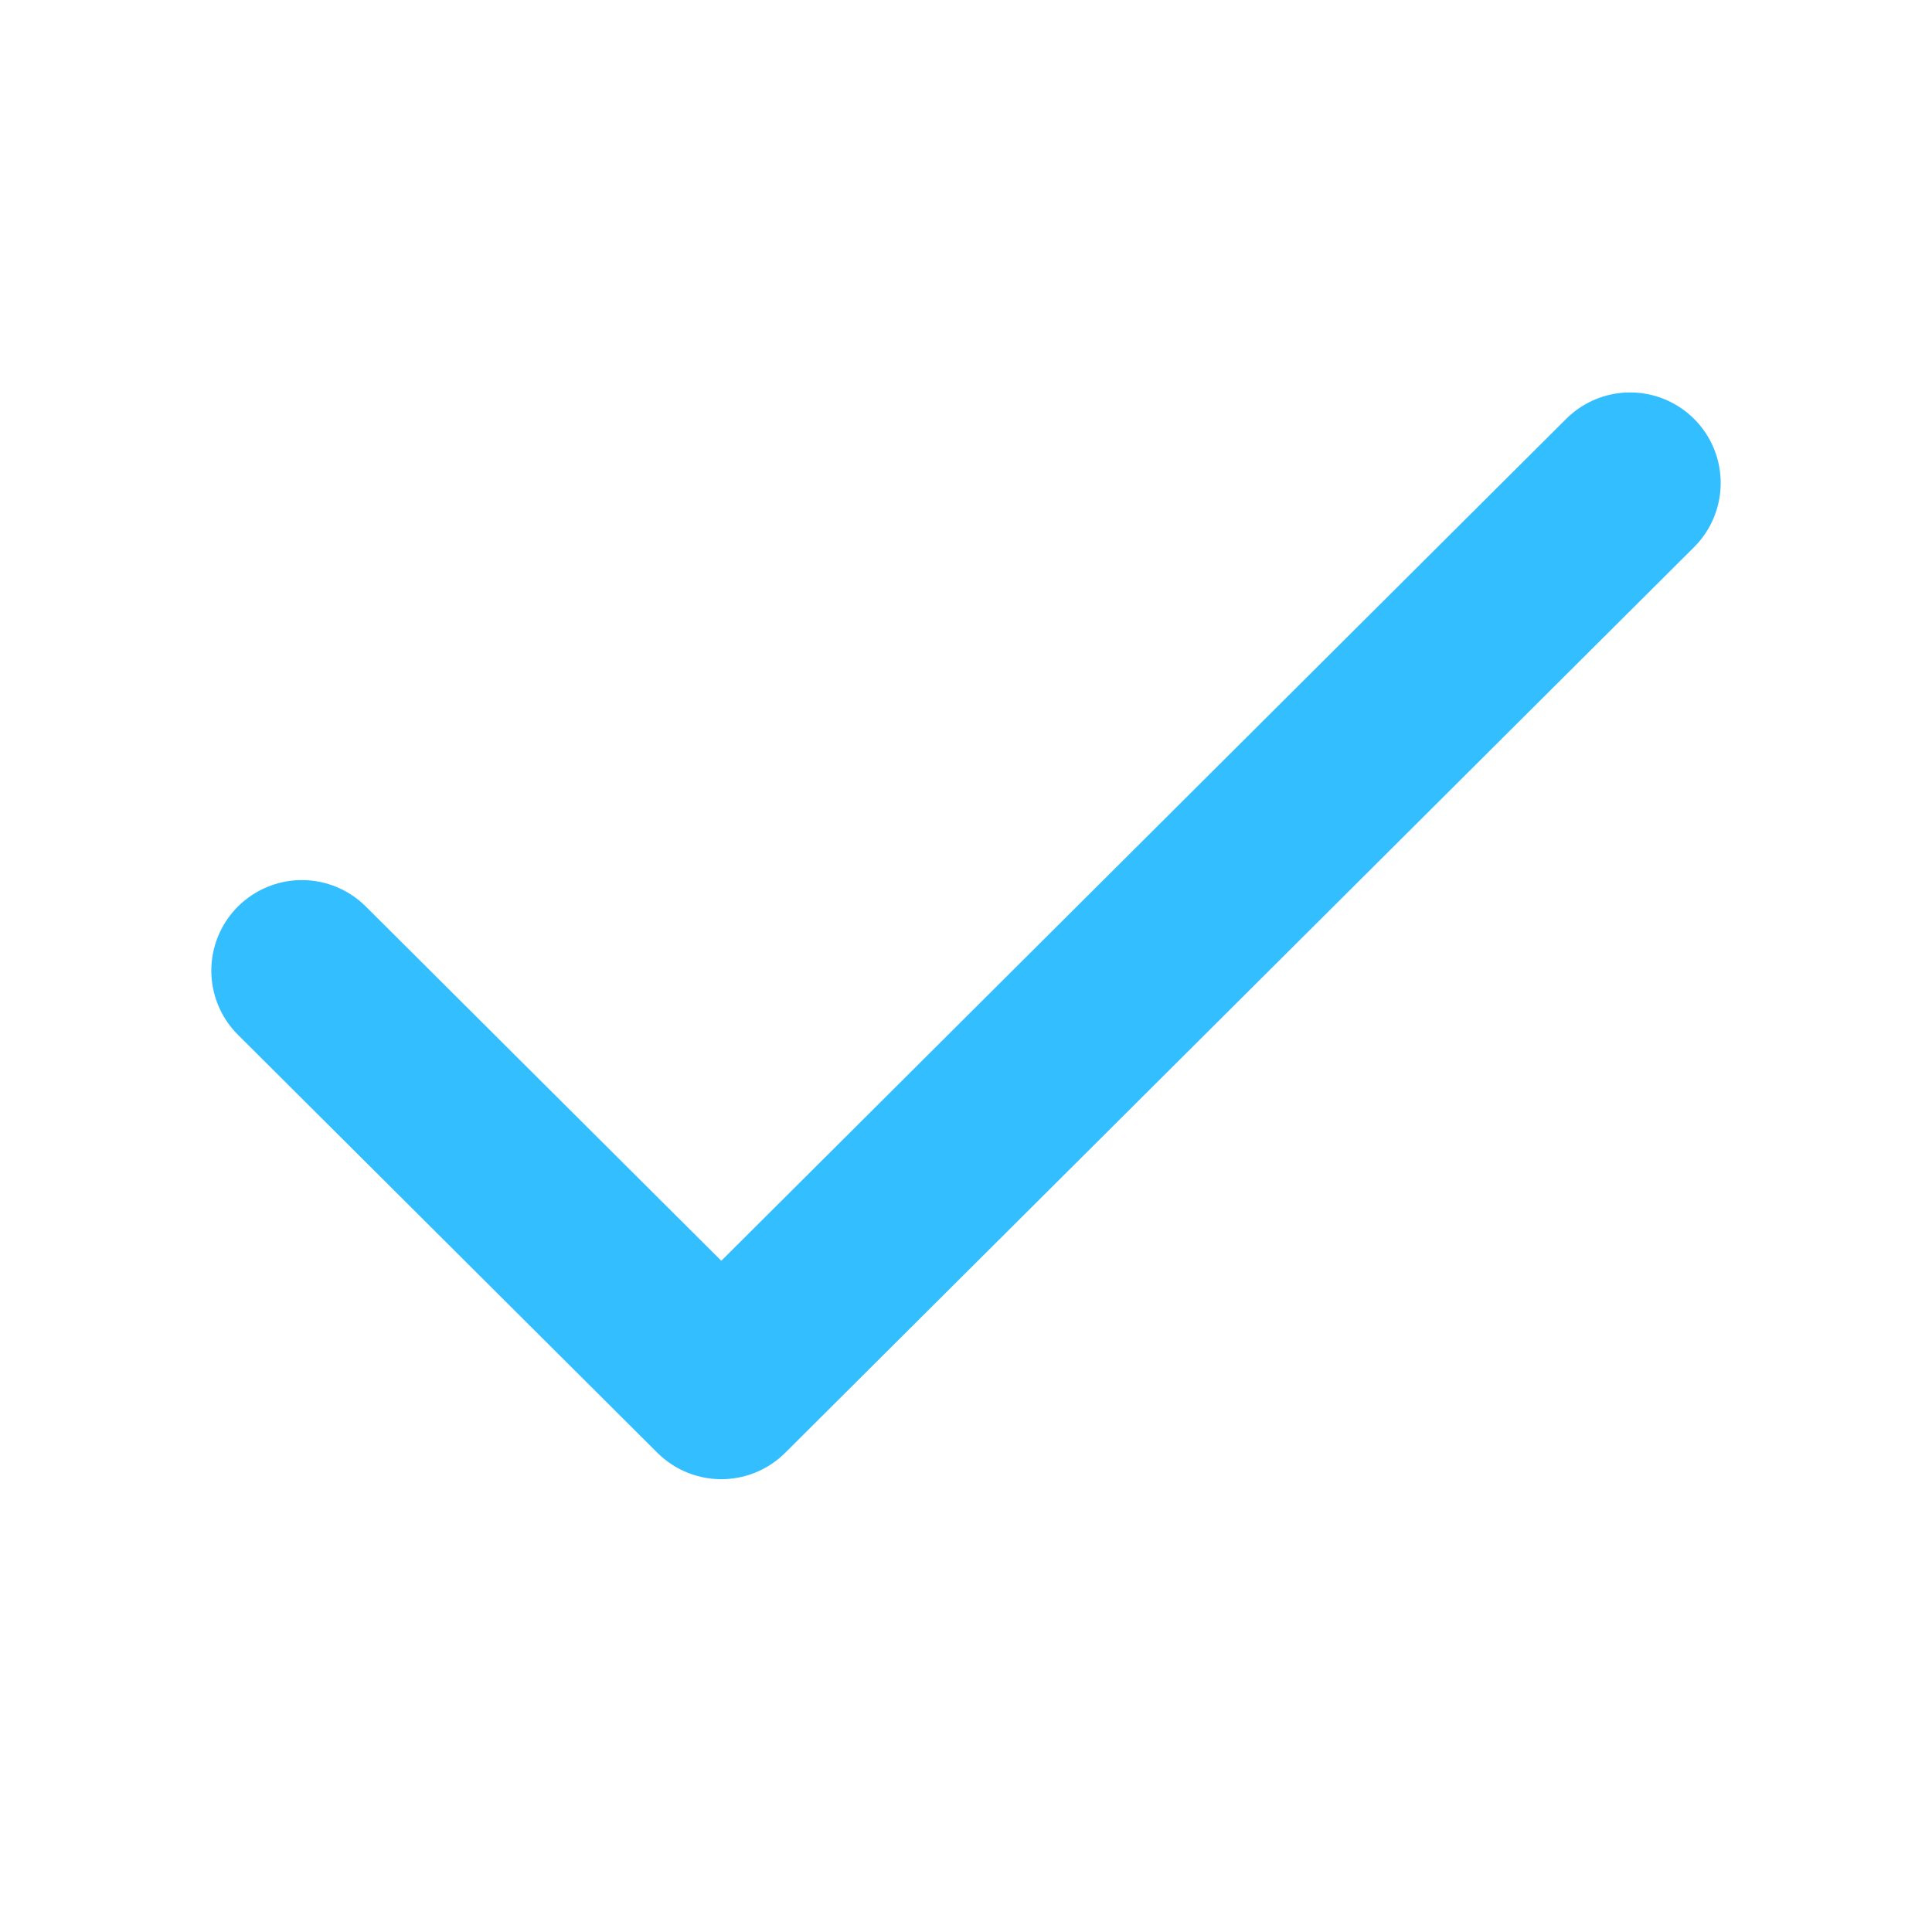
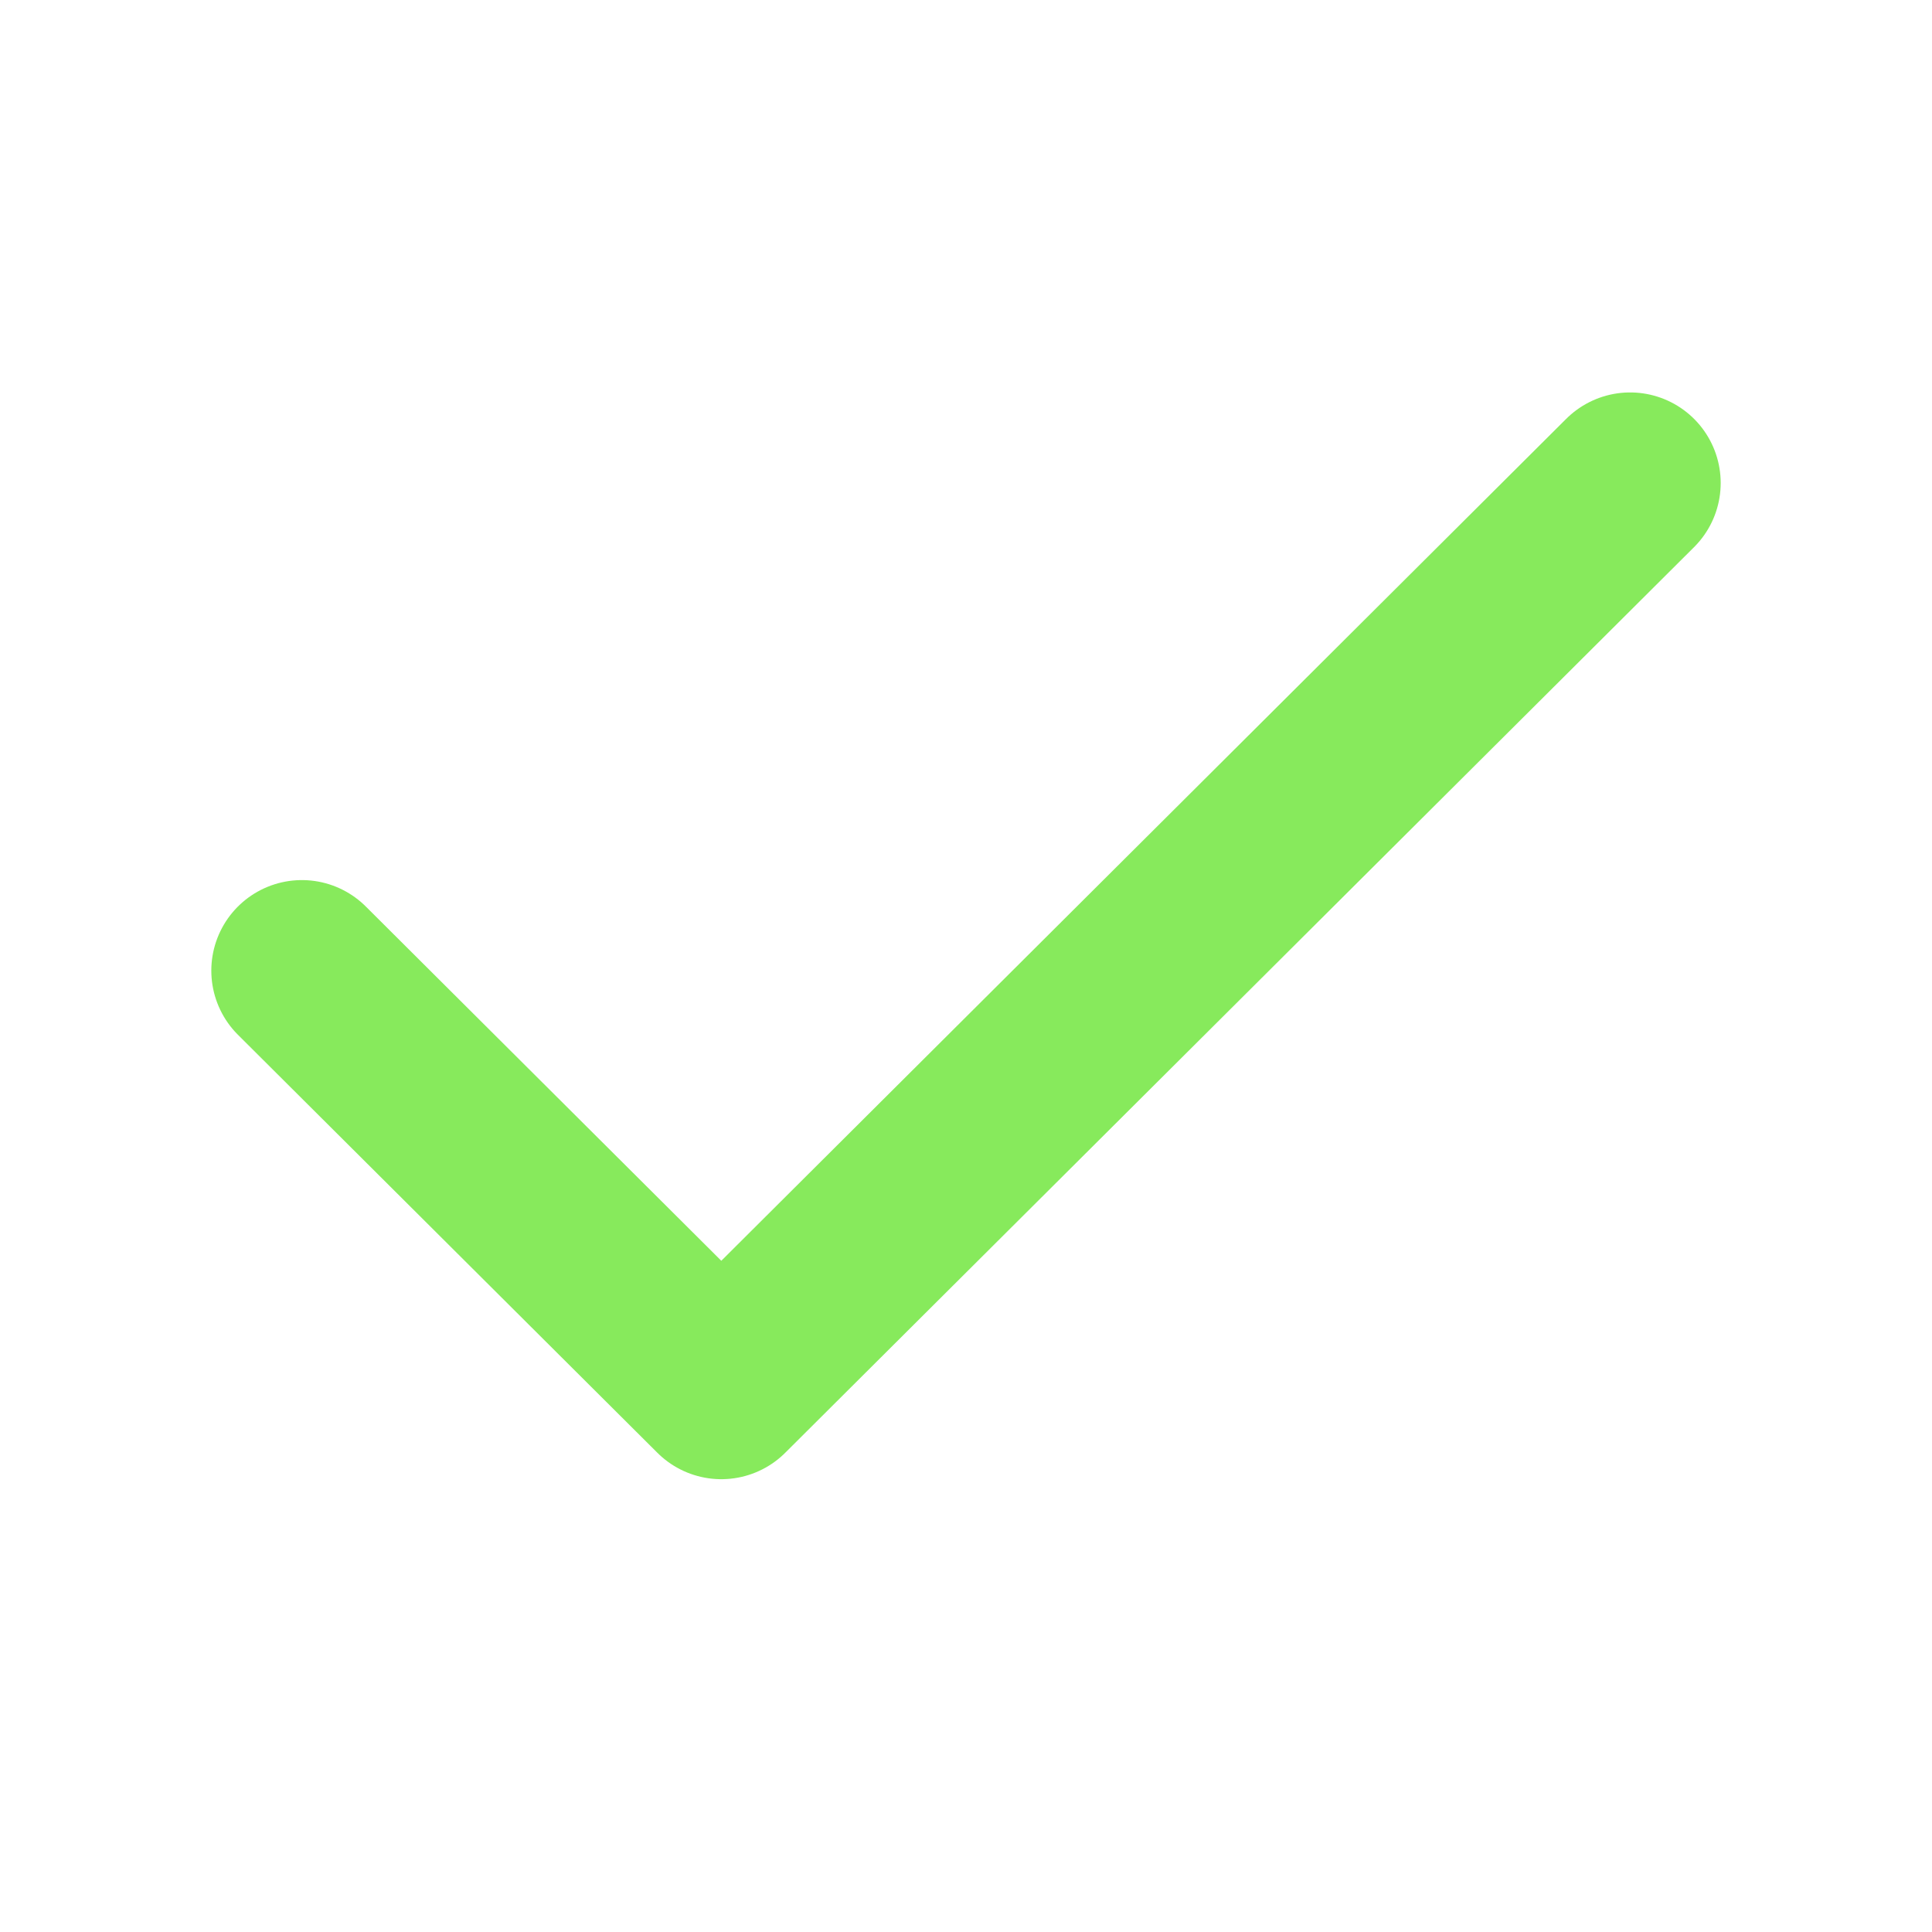
<svg xmlns="http://www.w3.org/2000/svg" width="32" height="32" viewBox="0 0 32 32" fill="none">
-   <path d="M5 16.077L11.947 23L27 8" stroke="#33BEFF" stroke-width="3" stroke-linecap="round" stroke-linejoin="round" />
+   <path d="M5 16.077L11.947 23L27 8" stroke="#87ea5c" stroke-width="3" stroke-linecap="round" stroke-linejoin="round" />
</svg>
